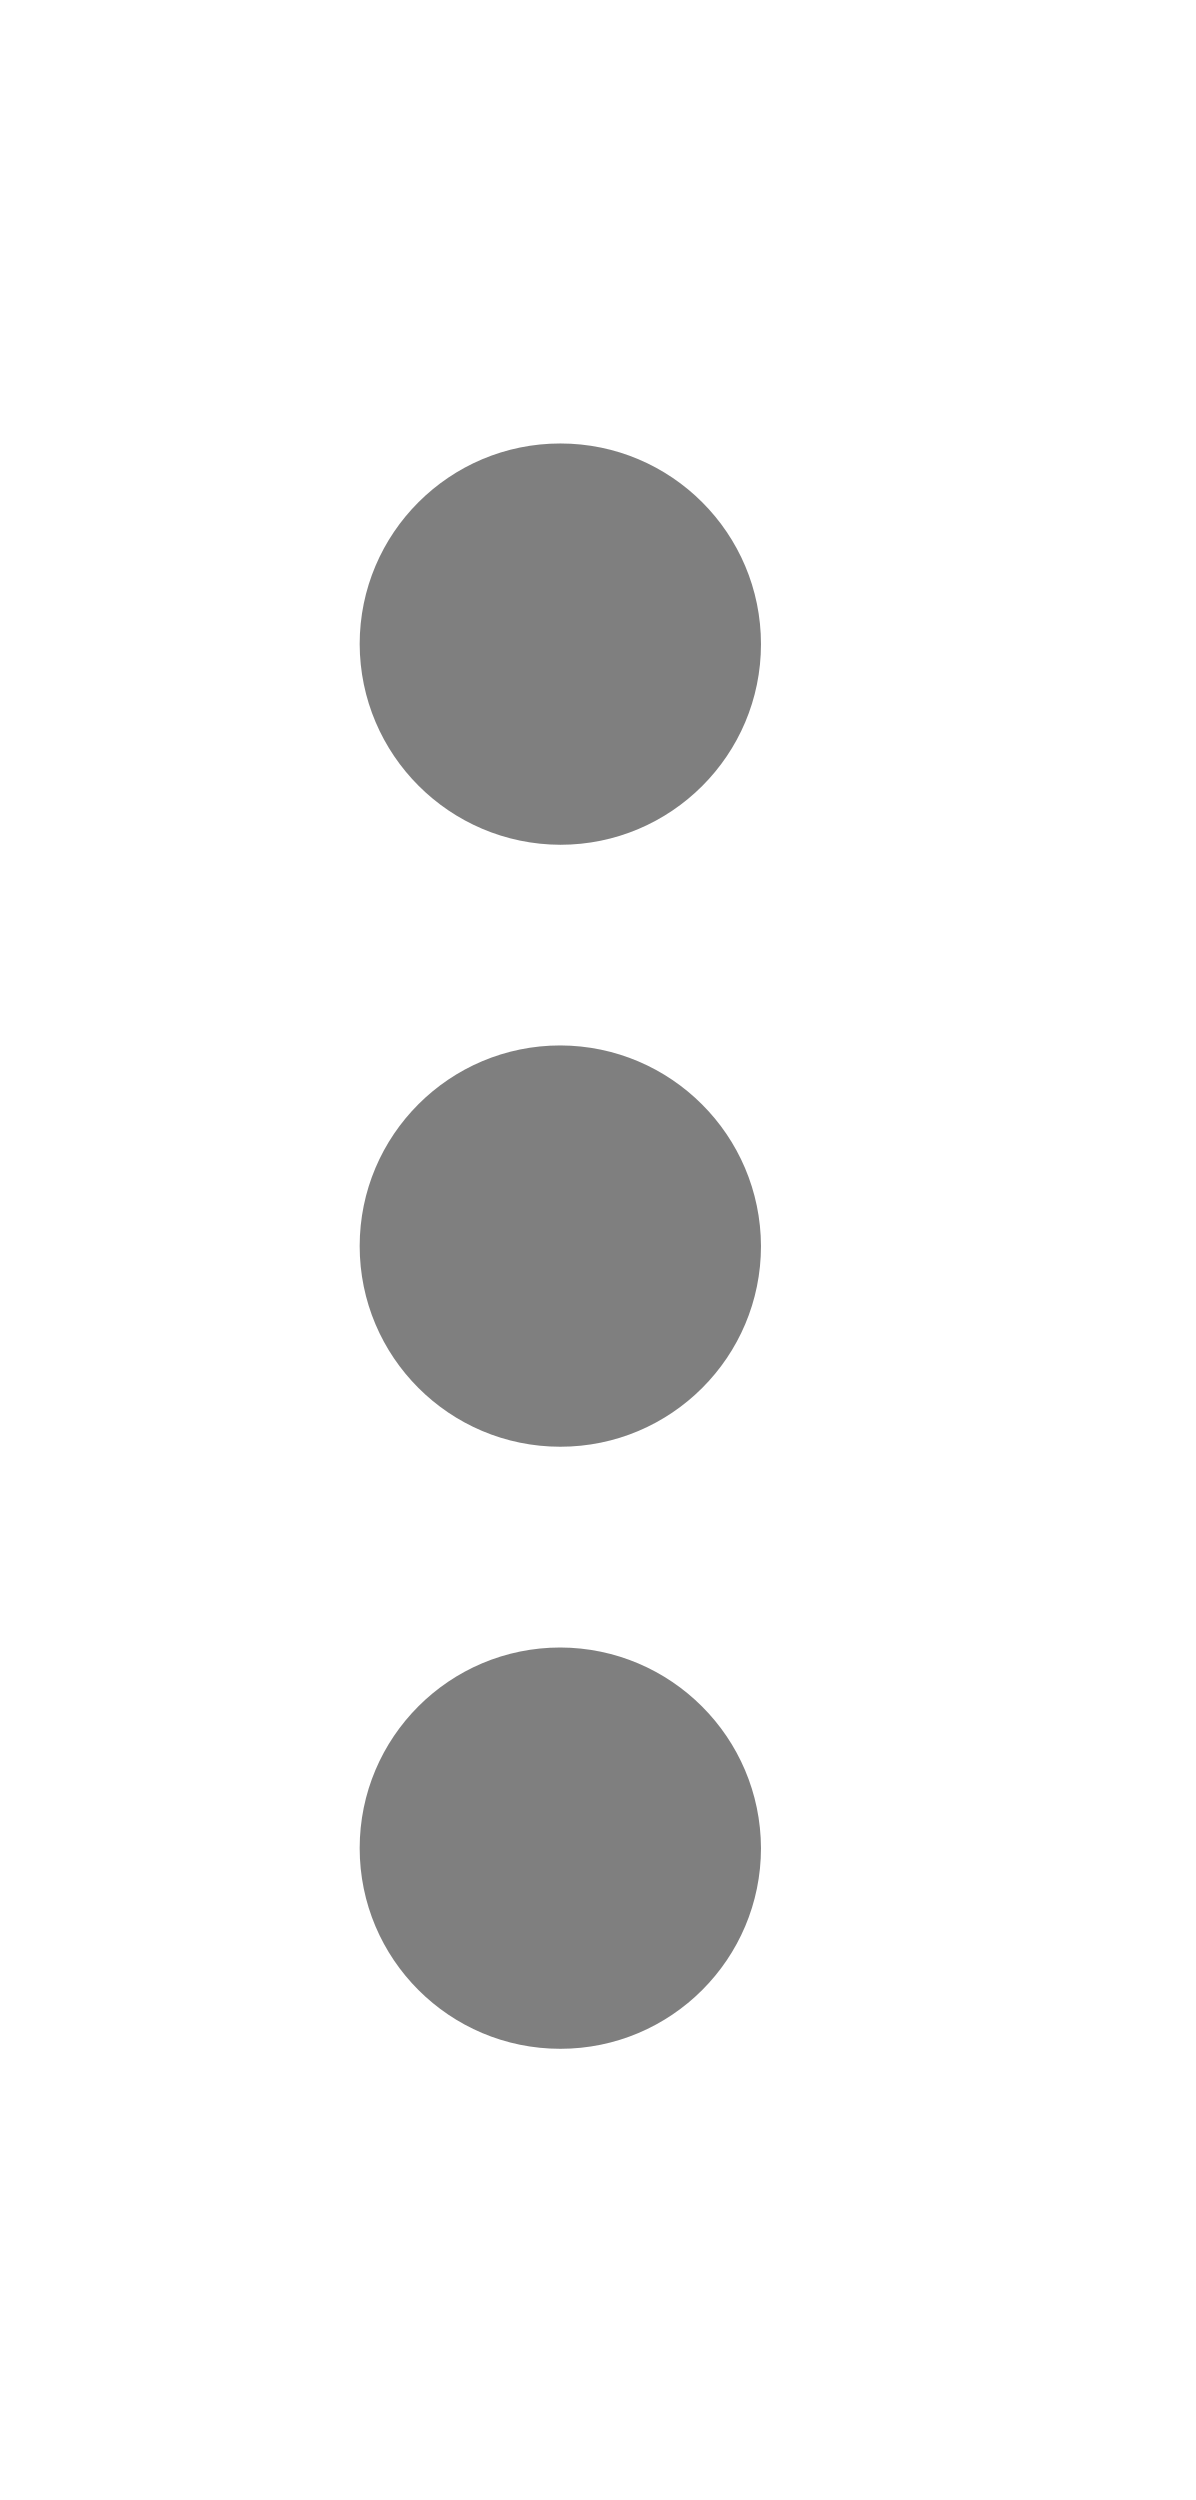
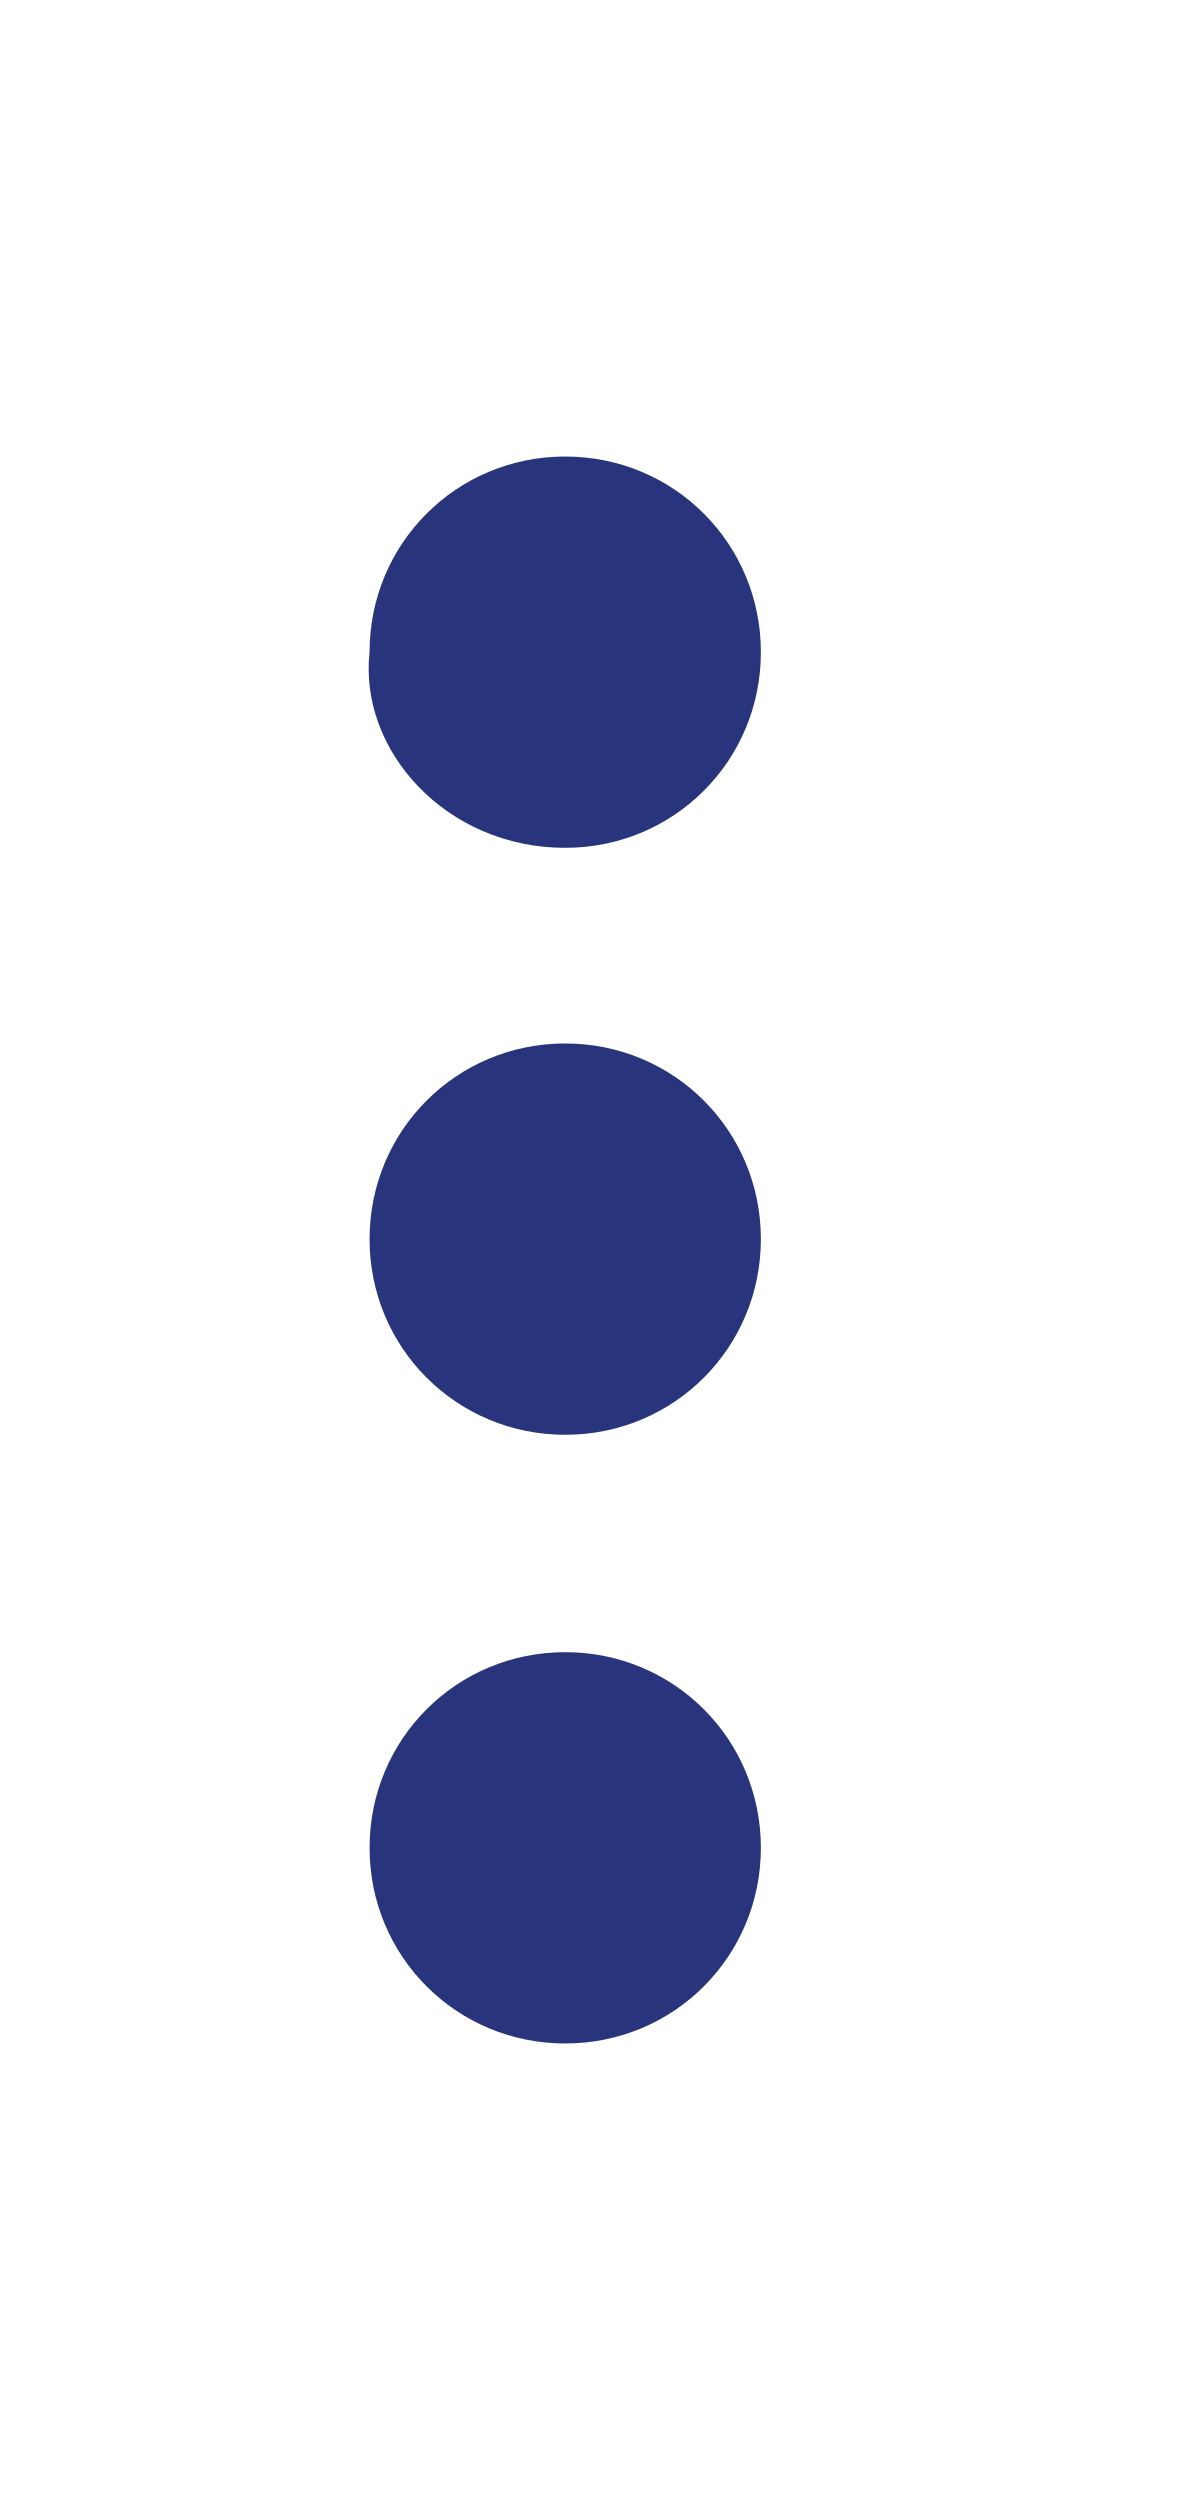
- <svg xmlns="http://www.w3.org/2000/svg" width="11" height="23" viewBox="0 0 11 23">
-   <g id="Icon_More_Rounded" data-name="Icon / More / Rounded" opacity="0.5">
-     <rect id="Box" width="11" height="23" fill="none" />
-     <path id="Path_2038" data-name="Path 2038" d="M57.746,13.078a1.846,1.846,0,1,0,1.846,1.846A1.852,1.852,0,0,0,57.746,13.078Zm0-5.539a1.846,1.846,0,1,0,1.846,1.846A1.852,1.852,0,0,0,57.746,7.539Zm0-1.846A1.846,1.846,0,1,0,55.9,3.846,1.852,1.852,0,0,0,57.746,5.693Z" transform="translate(-52.591 2.079)" fill-rule="evenodd" />
+ <svg xmlns="http://www.w3.org/2000/svg" version="1.1" id="Layer_1" x="0px" y="0px" viewBox="0 0 11 23" style="enable-background:new 0 0 11 23;" xml:space="preserve">
+   <style type="text/css">
+ 	.st0{fill:none;}
+ 	.st1{fill-rule:evenodd;clip-rule:evenodd;fill:#28357D;}
+ </style>
+   <g id="Icon_More_Rounded">
+     <rect id="Box" class="st0" width="11" height="23" />
+     <path id="Path_2038" class="st1" d="M5.2,15.2c-1,0-1.8,0.8-1.8,1.8s0.8,1.8,1.8,1.8C6.2,18.8,7,18,7,17C7,16,6.2,15.2,5.2,15.2z    M5.2,9.6c-1,0-1.8,0.8-1.8,1.8s0.8,1.8,1.8,1.8c1,0,1.8-0.8,1.8-1.8C7,10.4,6.2,9.6,5.2,9.6z M5.2,7.8c1,0,1.8-0.8,1.8-1.8   c0-1-0.8-1.8-1.8-1.8c-1,0-1.8,0.8-1.8,1.8C3.3,6.9,4.1,7.8,5.2,7.8z" />
  </g>
</svg>
